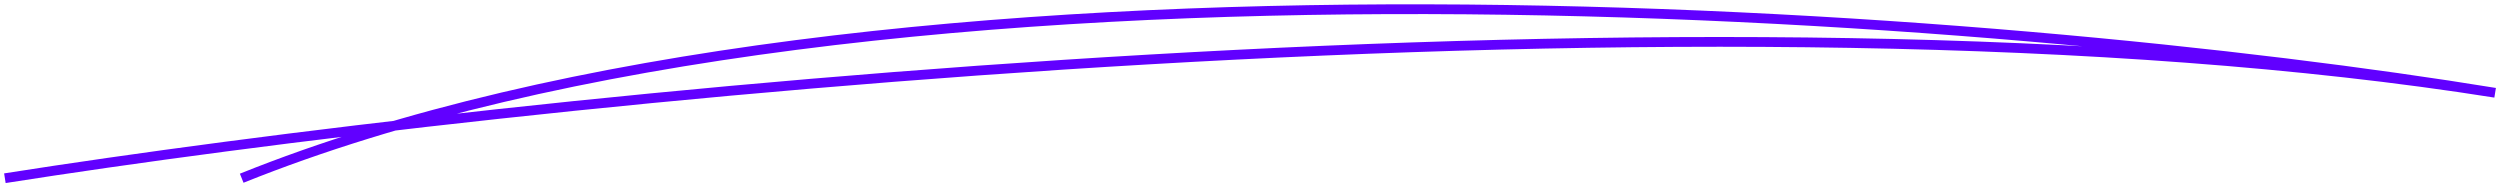
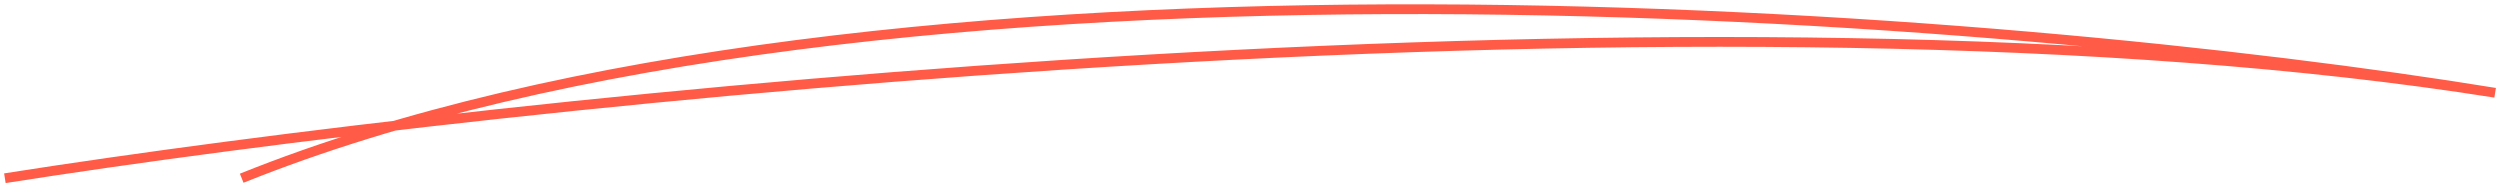
<svg xmlns="http://www.w3.org/2000/svg" width="512" height="38" viewBox="0 0 512 38" fill="none">
-   <path d="M1 36.499C104.833 20.166 352.2 -6.201 511 18.999C411.833 2.832 180.7 -16.301 49.5 36.499" stroke="#6100FF" stroke-width="2" />
+   <path d="M1 36.499C104.833 20.166 352.2 -6.201 511 18.999C411.833 2.832 180.7 -16.301 49.5 36.499" stroke="#ff5b46" stroke-width="2" />
</svg>
